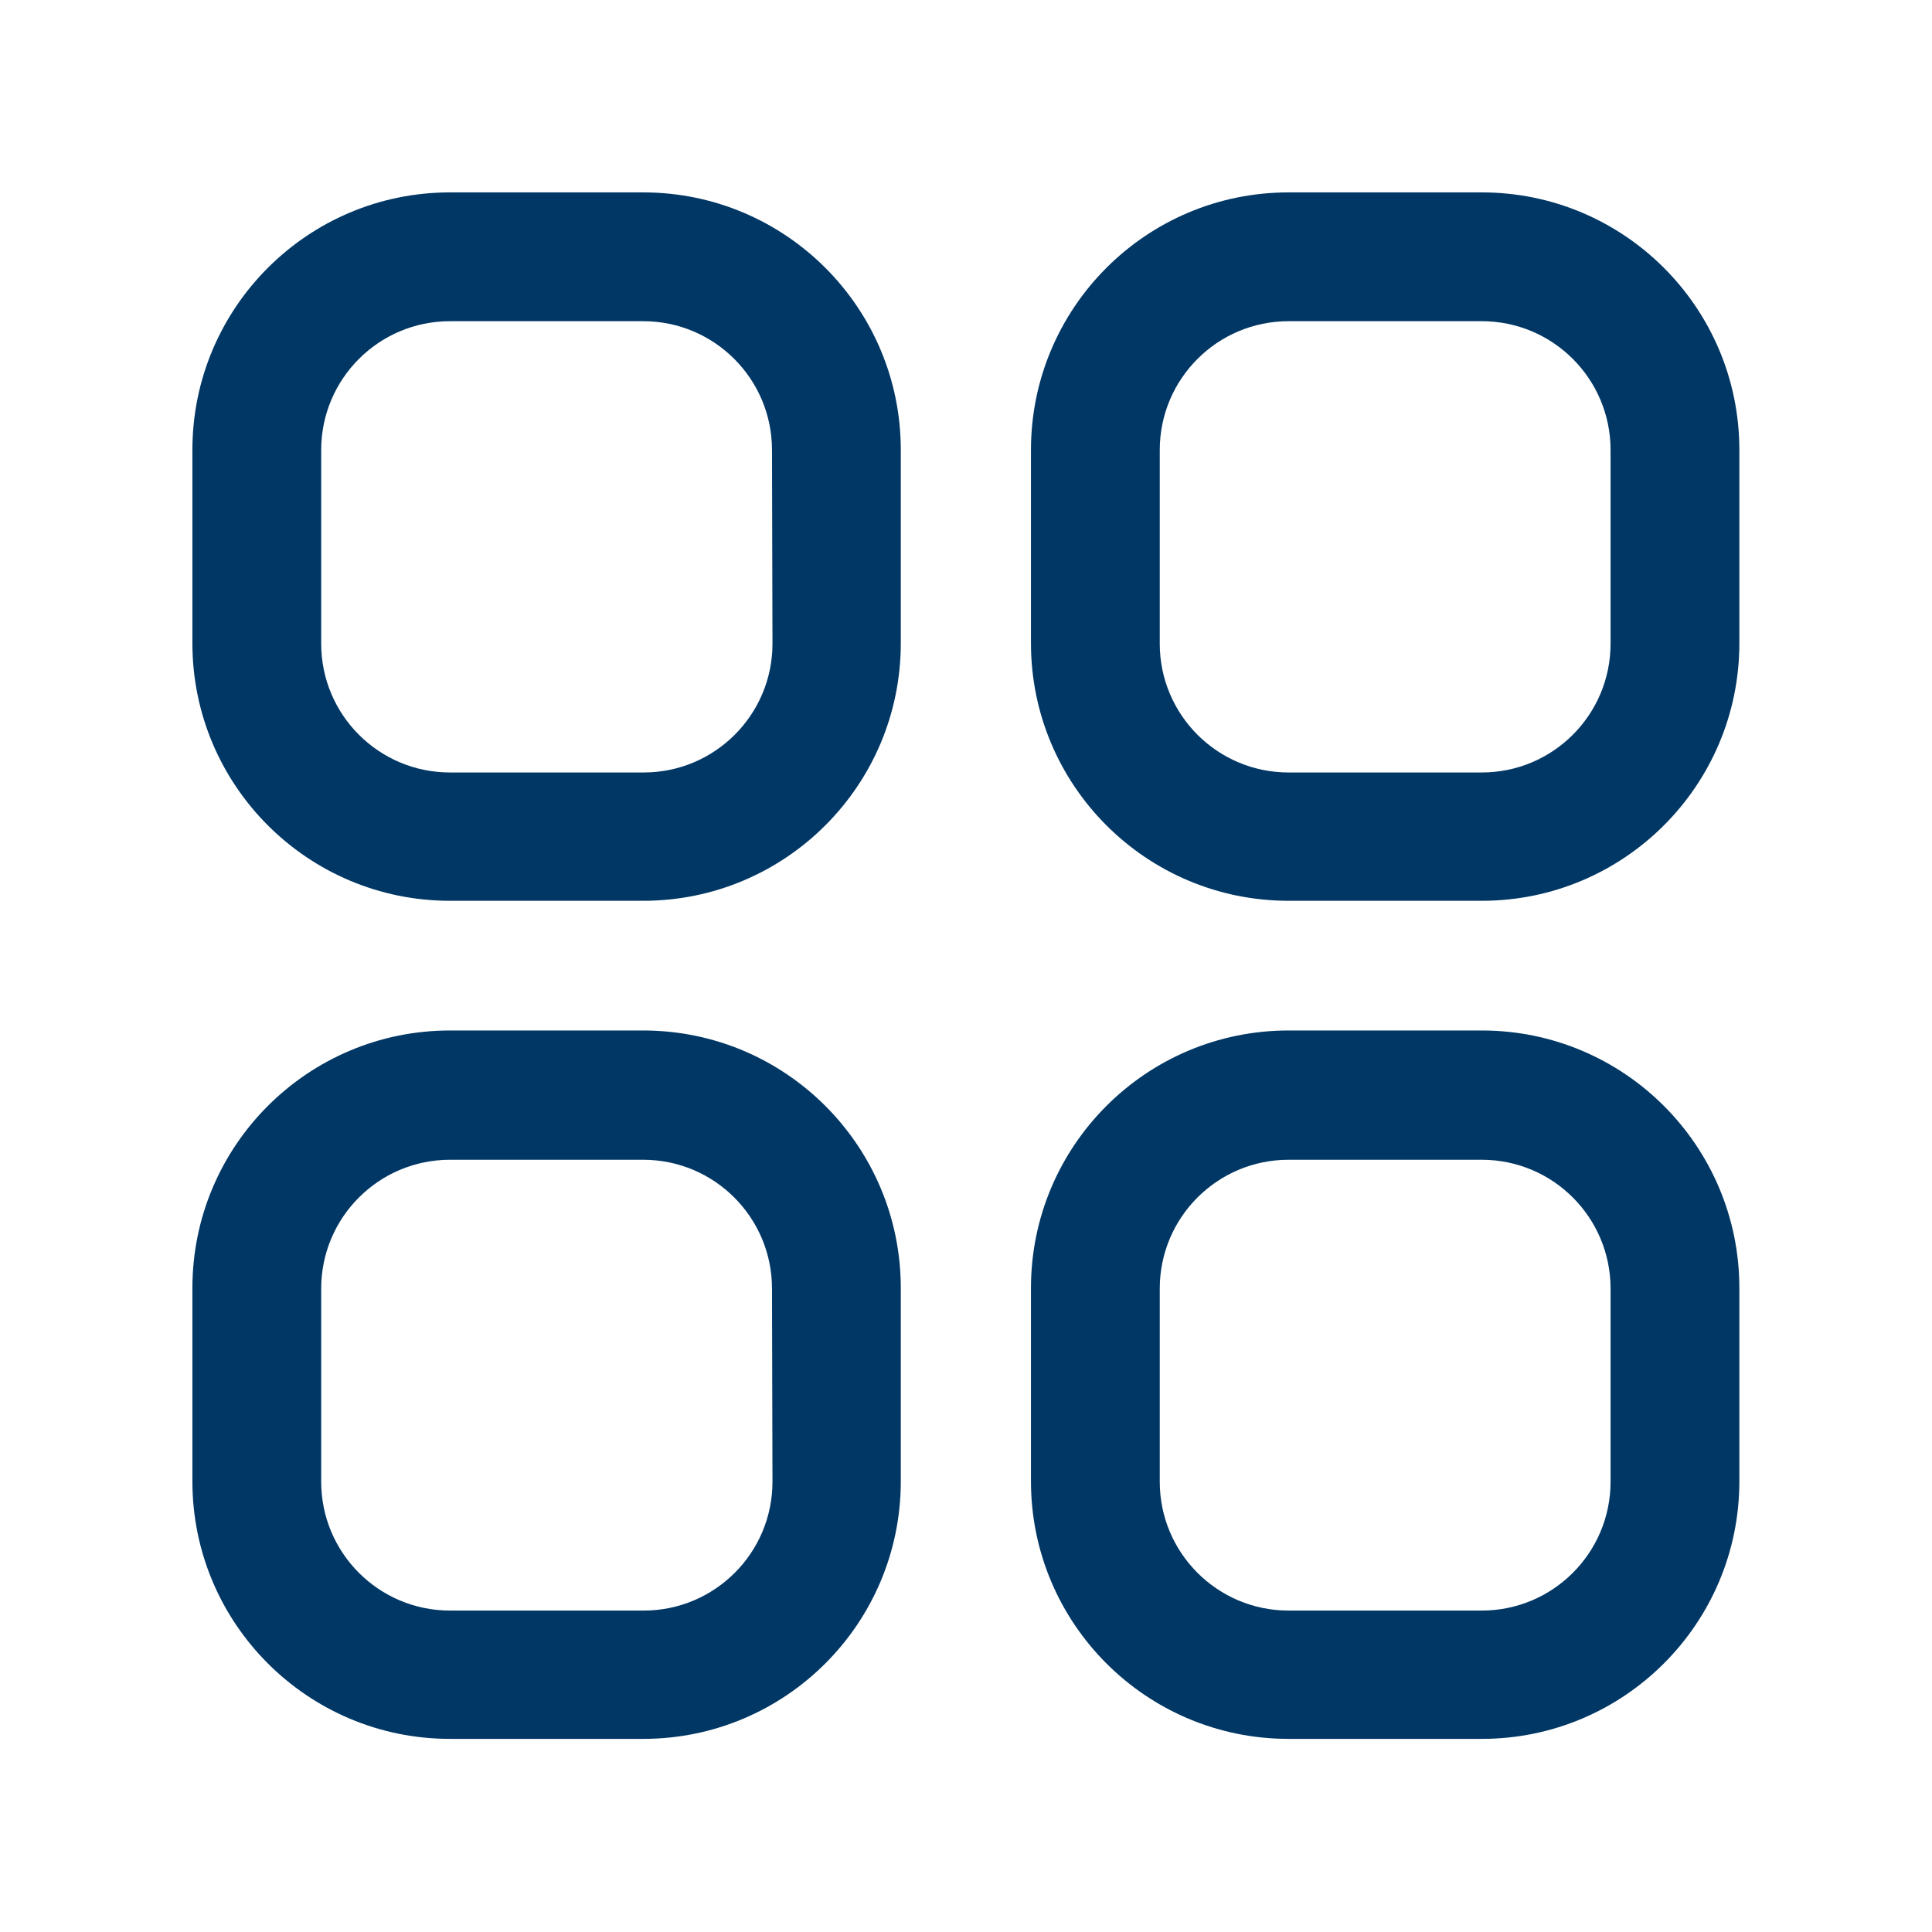
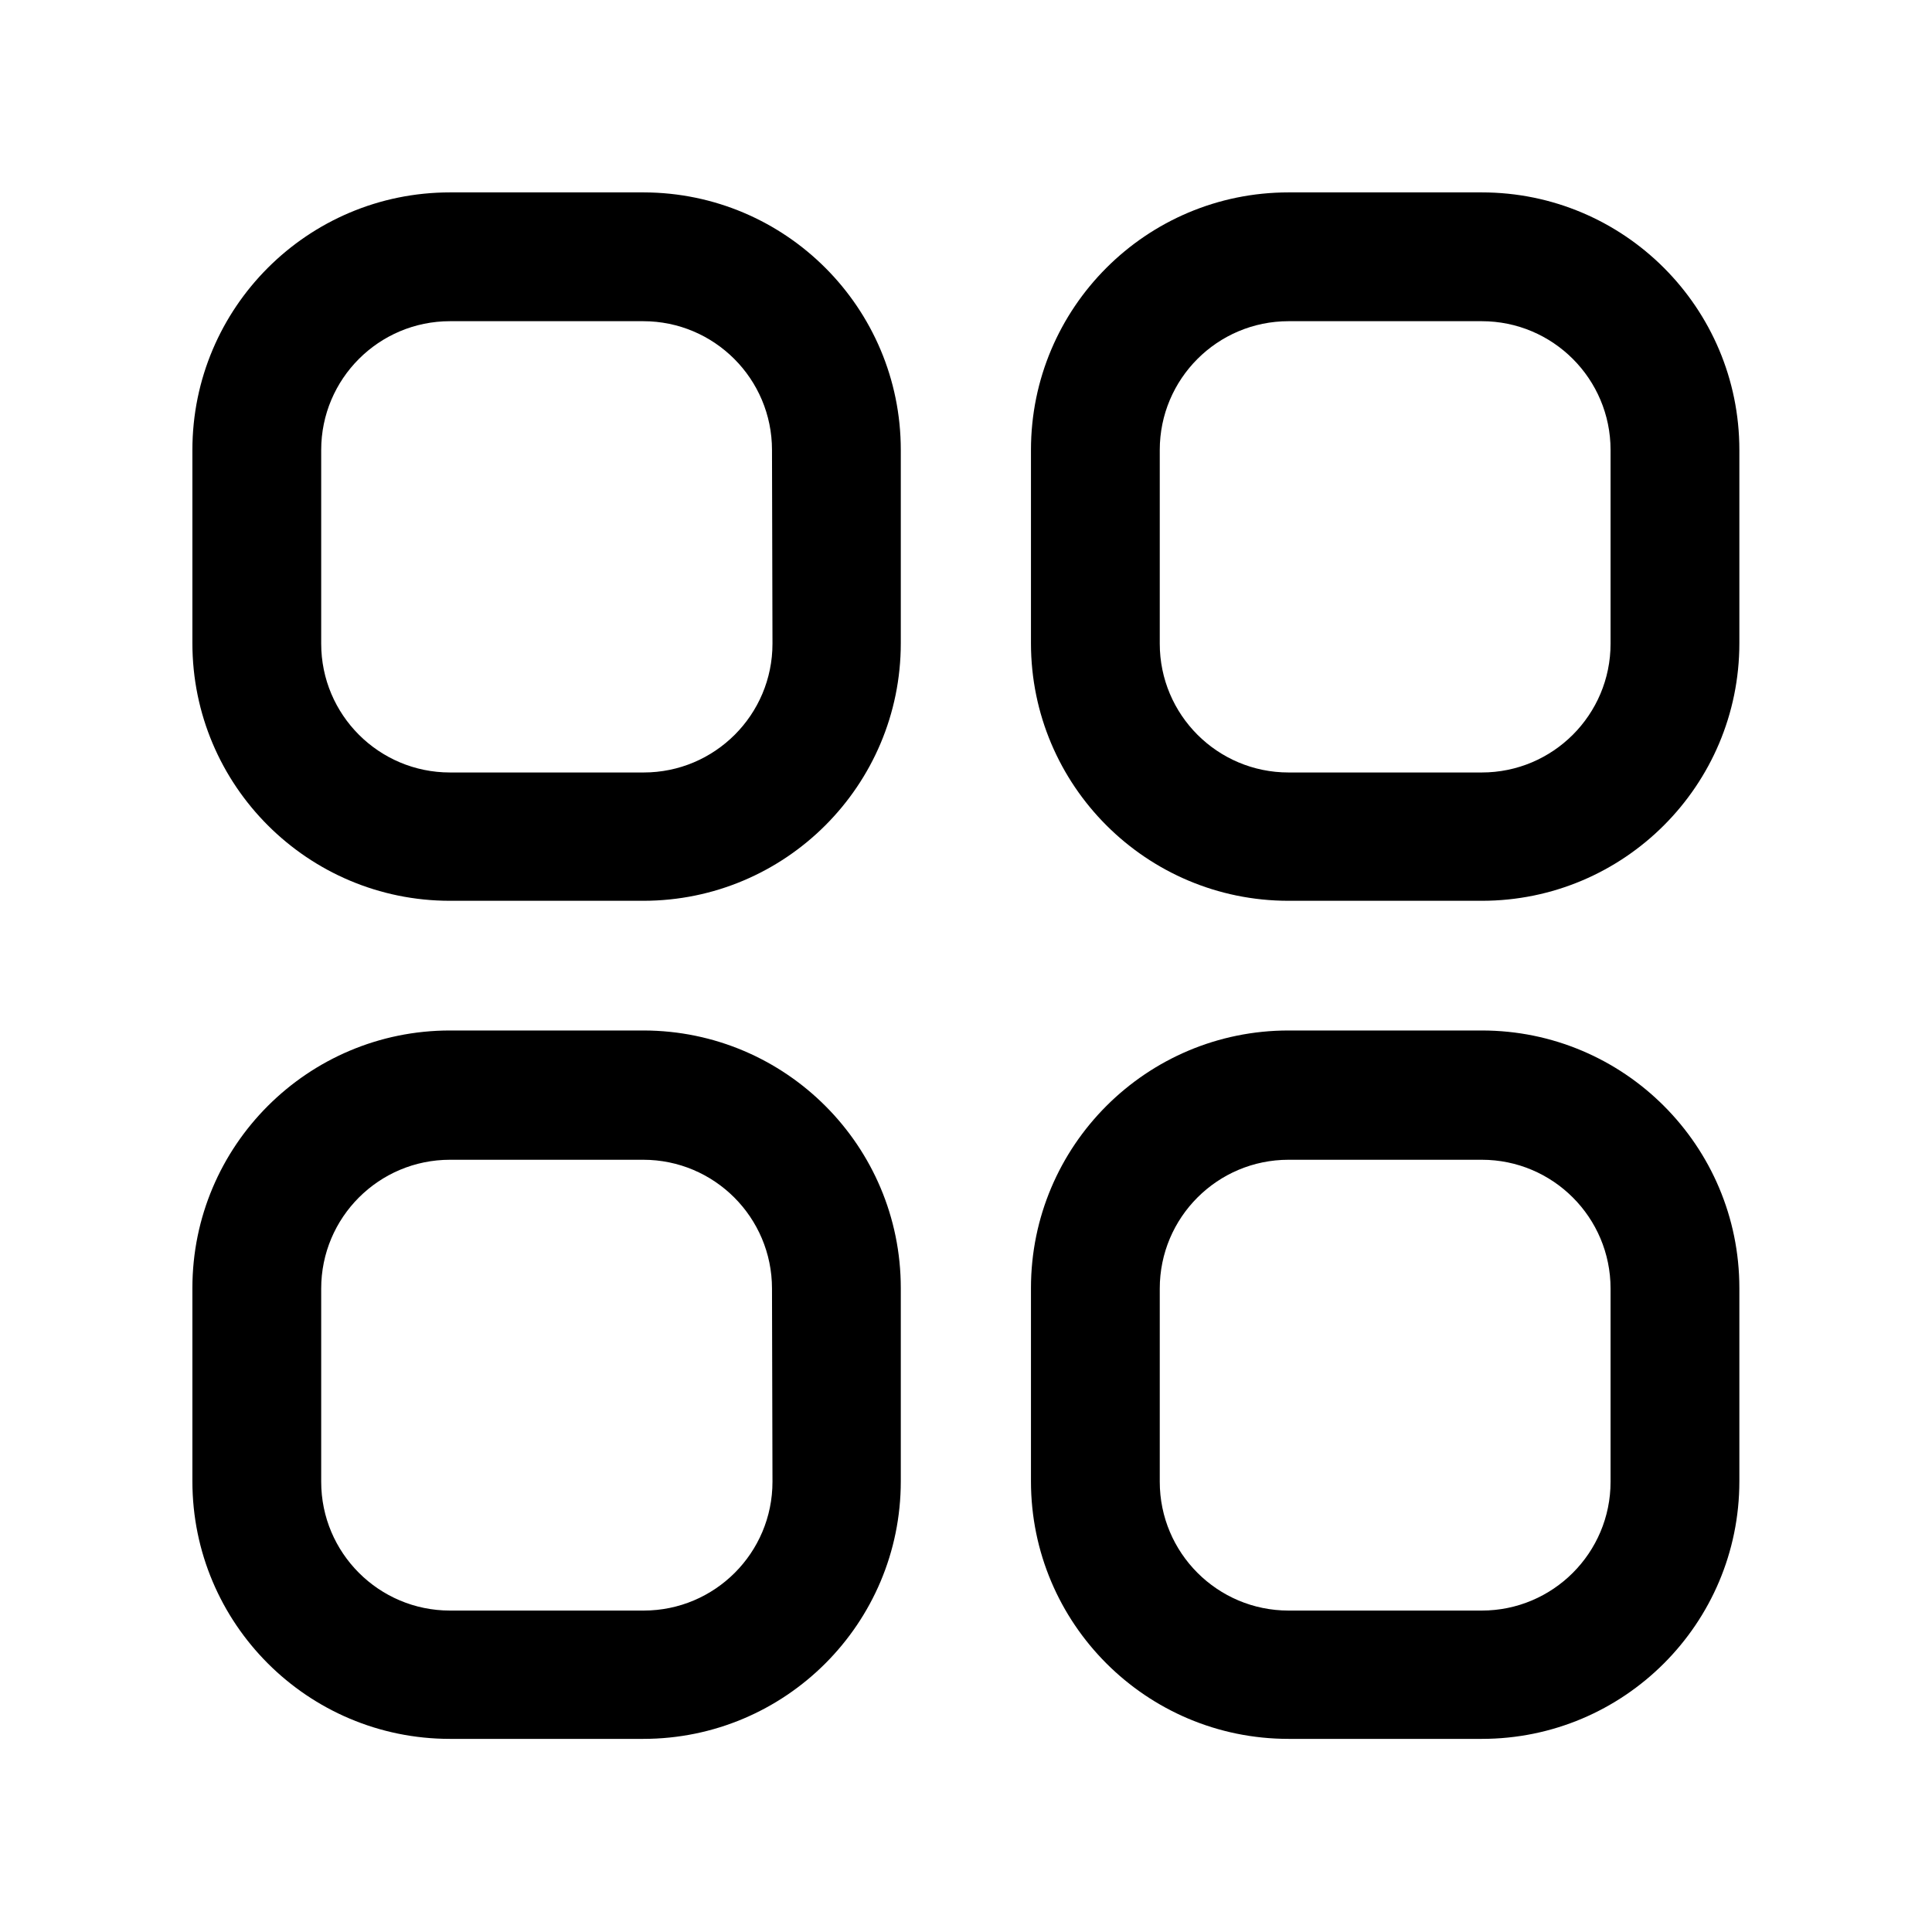
<svg xmlns="http://www.w3.org/2000/svg" width="24" height="24" viewBox="0 0 24 24">
  <path data-name="사각형 10" style="fill:transparent" d="M0 0h24v24H0z" />
  <g data-name="그룹 390">
-     <path data-name="패스 633" d="M5.606 0H3.2A3.2 3.2 0 0 0 0 3.2v2.4a3.2 3.2 0 0 0 3.2 3.2h2.4a3.2 3.2 0 0 0 3.2-3.2V3.2A3.2 3.2 0 0 0 5.606 0zm1.6 5.606a1.6 1.6 0 0 1-1.6 1.6H3.2a1.6 1.6 0 0 1-1.6-1.6V3.2a1.6 1.6 0 0 1 1.6-1.6h2.4a1.6 1.6 0 0 1 1.6 1.6z" style="fill:#013765" transform="translate(2.39 2.39)" />
-     <path data-name="패스 634" d="M282.939 0h-2.4a3.2 3.2 0 0 0-3.2 3.2v2.4a3.2 3.2 0 0 0 3.2 3.2h2.4a3.2 3.2 0 0 0 3.2-3.2V3.2a3.2 3.2 0 0 0-3.2-3.2zm1.6 5.606a1.6 1.6 0 0 1-1.6 1.6h-2.4a1.6 1.6 0 0 1-1.6-1.6V3.2a1.6 1.6 0 0 1 1.6-1.6h2.4a1.6 1.6 0 0 1 1.6 1.6z" transform="translate(-264.532 2.39)" style="fill:#013765" />
-     <path data-name="패스 635" d="M5.606 277.333H3.2a3.2 3.2 0 0 0-3.2 3.2v2.4a3.2 3.2 0 0 0 3.2 3.2h2.4a3.2 3.2 0 0 0 3.2-3.2v-2.4a3.2 3.2 0 0 0-3.194-3.2zm1.6 5.606a1.6 1.6 0 0 1-1.6 1.6H3.2a1.6 1.6 0 0 1-1.6-1.6v-2.4a1.6 1.6 0 0 1 1.6-1.6h2.4a1.6 1.6 0 0 1 1.6 1.6z" transform="translate(2.39 -264.532)" style="fill:#013765" />
-     <path data-name="패스 636" d="M282.939 277.333h-2.4a3.2 3.2 0 0 0-3.2 3.2v2.4a3.2 3.2 0 0 0 3.2 3.2h2.4a3.2 3.2 0 0 0 3.2-3.2v-2.4a3.2 3.2 0 0 0-3.2-3.2zm1.6 5.606a1.6 1.6 0 0 1-1.6 1.6h-2.4a1.6 1.6 0 0 1-1.6-1.6v-2.4a1.6 1.6 0 0 1 1.6-1.6h2.4a1.6 1.6 0 0 1 1.6 1.6z" transform="translate(-264.532 -264.532)" style="fill:#013765" />
+     <path data-name="패스 633" d="M5.606 0H3.2A3.2 3.2 0 0 0 0 3.2v2.4a3.2 3.2 0 0 0 3.2 3.2h2.4a3.2 3.2 0 0 0 3.2-3.2V3.2A3.2 3.2 0 0 0 5.606 0zm1.6 5.606a1.6 1.6 0 0 1-1.6 1.6H3.2a1.6 1.6 0 0 1-1.6-1.6V3.2a1.6 1.6 0 0 1 1.6-1.6h2.4a1.6 1.6 0 0 1 1.6 1.6z" style="fill:currentColor" transform="translate(2.39 2.39)" />
+     <path data-name="패스 634" d="M282.939 0h-2.4a3.2 3.2 0 0 0-3.2 3.2v2.4a3.2 3.2 0 0 0 3.2 3.2h2.4a3.2 3.2 0 0 0 3.2-3.2V3.2a3.2 3.2 0 0 0-3.2-3.2zm1.6 5.606a1.6 1.6 0 0 1-1.6 1.6h-2.4a1.6 1.6 0 0 1-1.6-1.6V3.2a1.6 1.6 0 0 1 1.6-1.6h2.4a1.6 1.6 0 0 1 1.6 1.6z" transform="translate(-264.532 2.39)" style="fill:currentColor" />
+     <path data-name="패스 635" d="M5.606 277.333H3.2a3.2 3.2 0 0 0-3.2 3.2v2.4a3.2 3.2 0 0 0 3.2 3.2h2.4a3.2 3.2 0 0 0 3.2-3.2v-2.4a3.2 3.2 0 0 0-3.194-3.2zm1.6 5.606a1.6 1.6 0 0 1-1.6 1.6H3.2a1.6 1.6 0 0 1-1.6-1.6v-2.4a1.6 1.6 0 0 1 1.6-1.6h2.4a1.6 1.6 0 0 1 1.6 1.6z" transform="translate(2.39 -264.532)" style="fill:currentColor" />
+     <path data-name="패스 636" d="M282.939 277.333h-2.4a3.2 3.2 0 0 0-3.2 3.2v2.4a3.2 3.2 0 0 0 3.2 3.2h2.4a3.2 3.2 0 0 0 3.2-3.2v-2.4a3.2 3.2 0 0 0-3.2-3.2zm1.6 5.606a1.6 1.6 0 0 1-1.6 1.6h-2.4a1.6 1.6 0 0 1-1.6-1.6v-2.4a1.6 1.6 0 0 1 1.6-1.6h2.4a1.6 1.6 0 0 1 1.6 1.6z" transform="translate(-264.532 -264.532)" style="fill:currentColor" />
  </g>
</svg>
